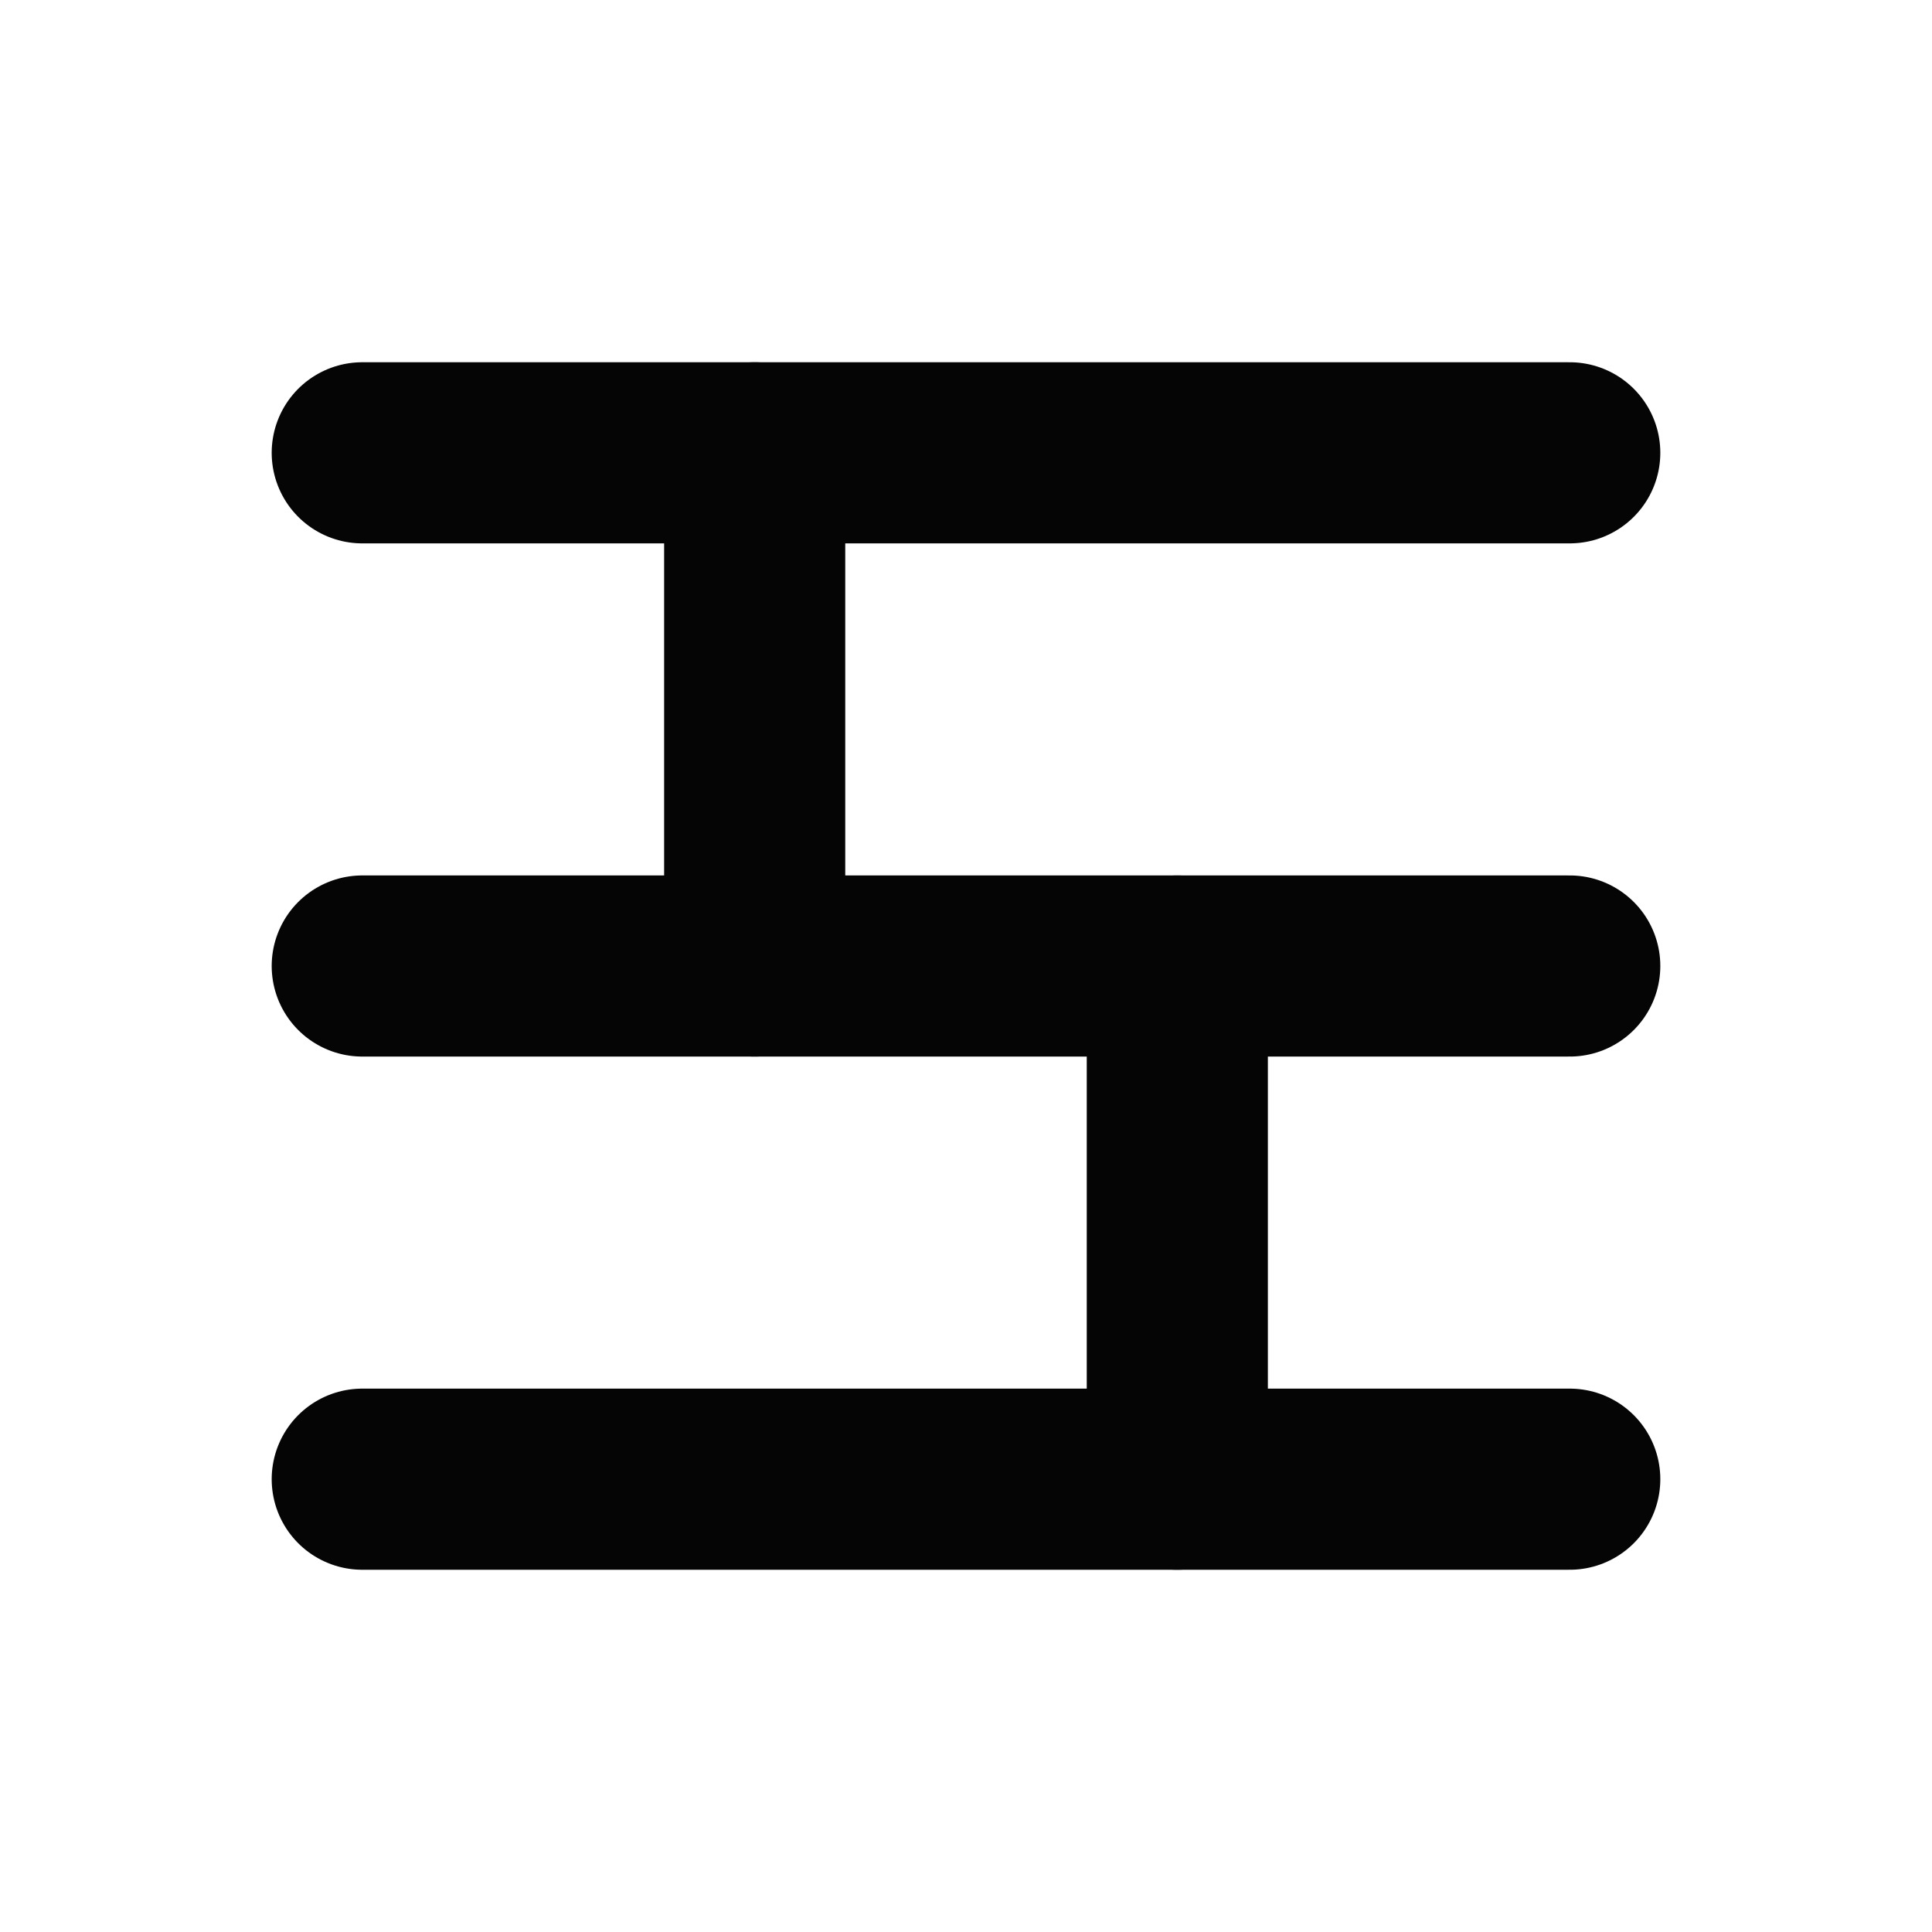
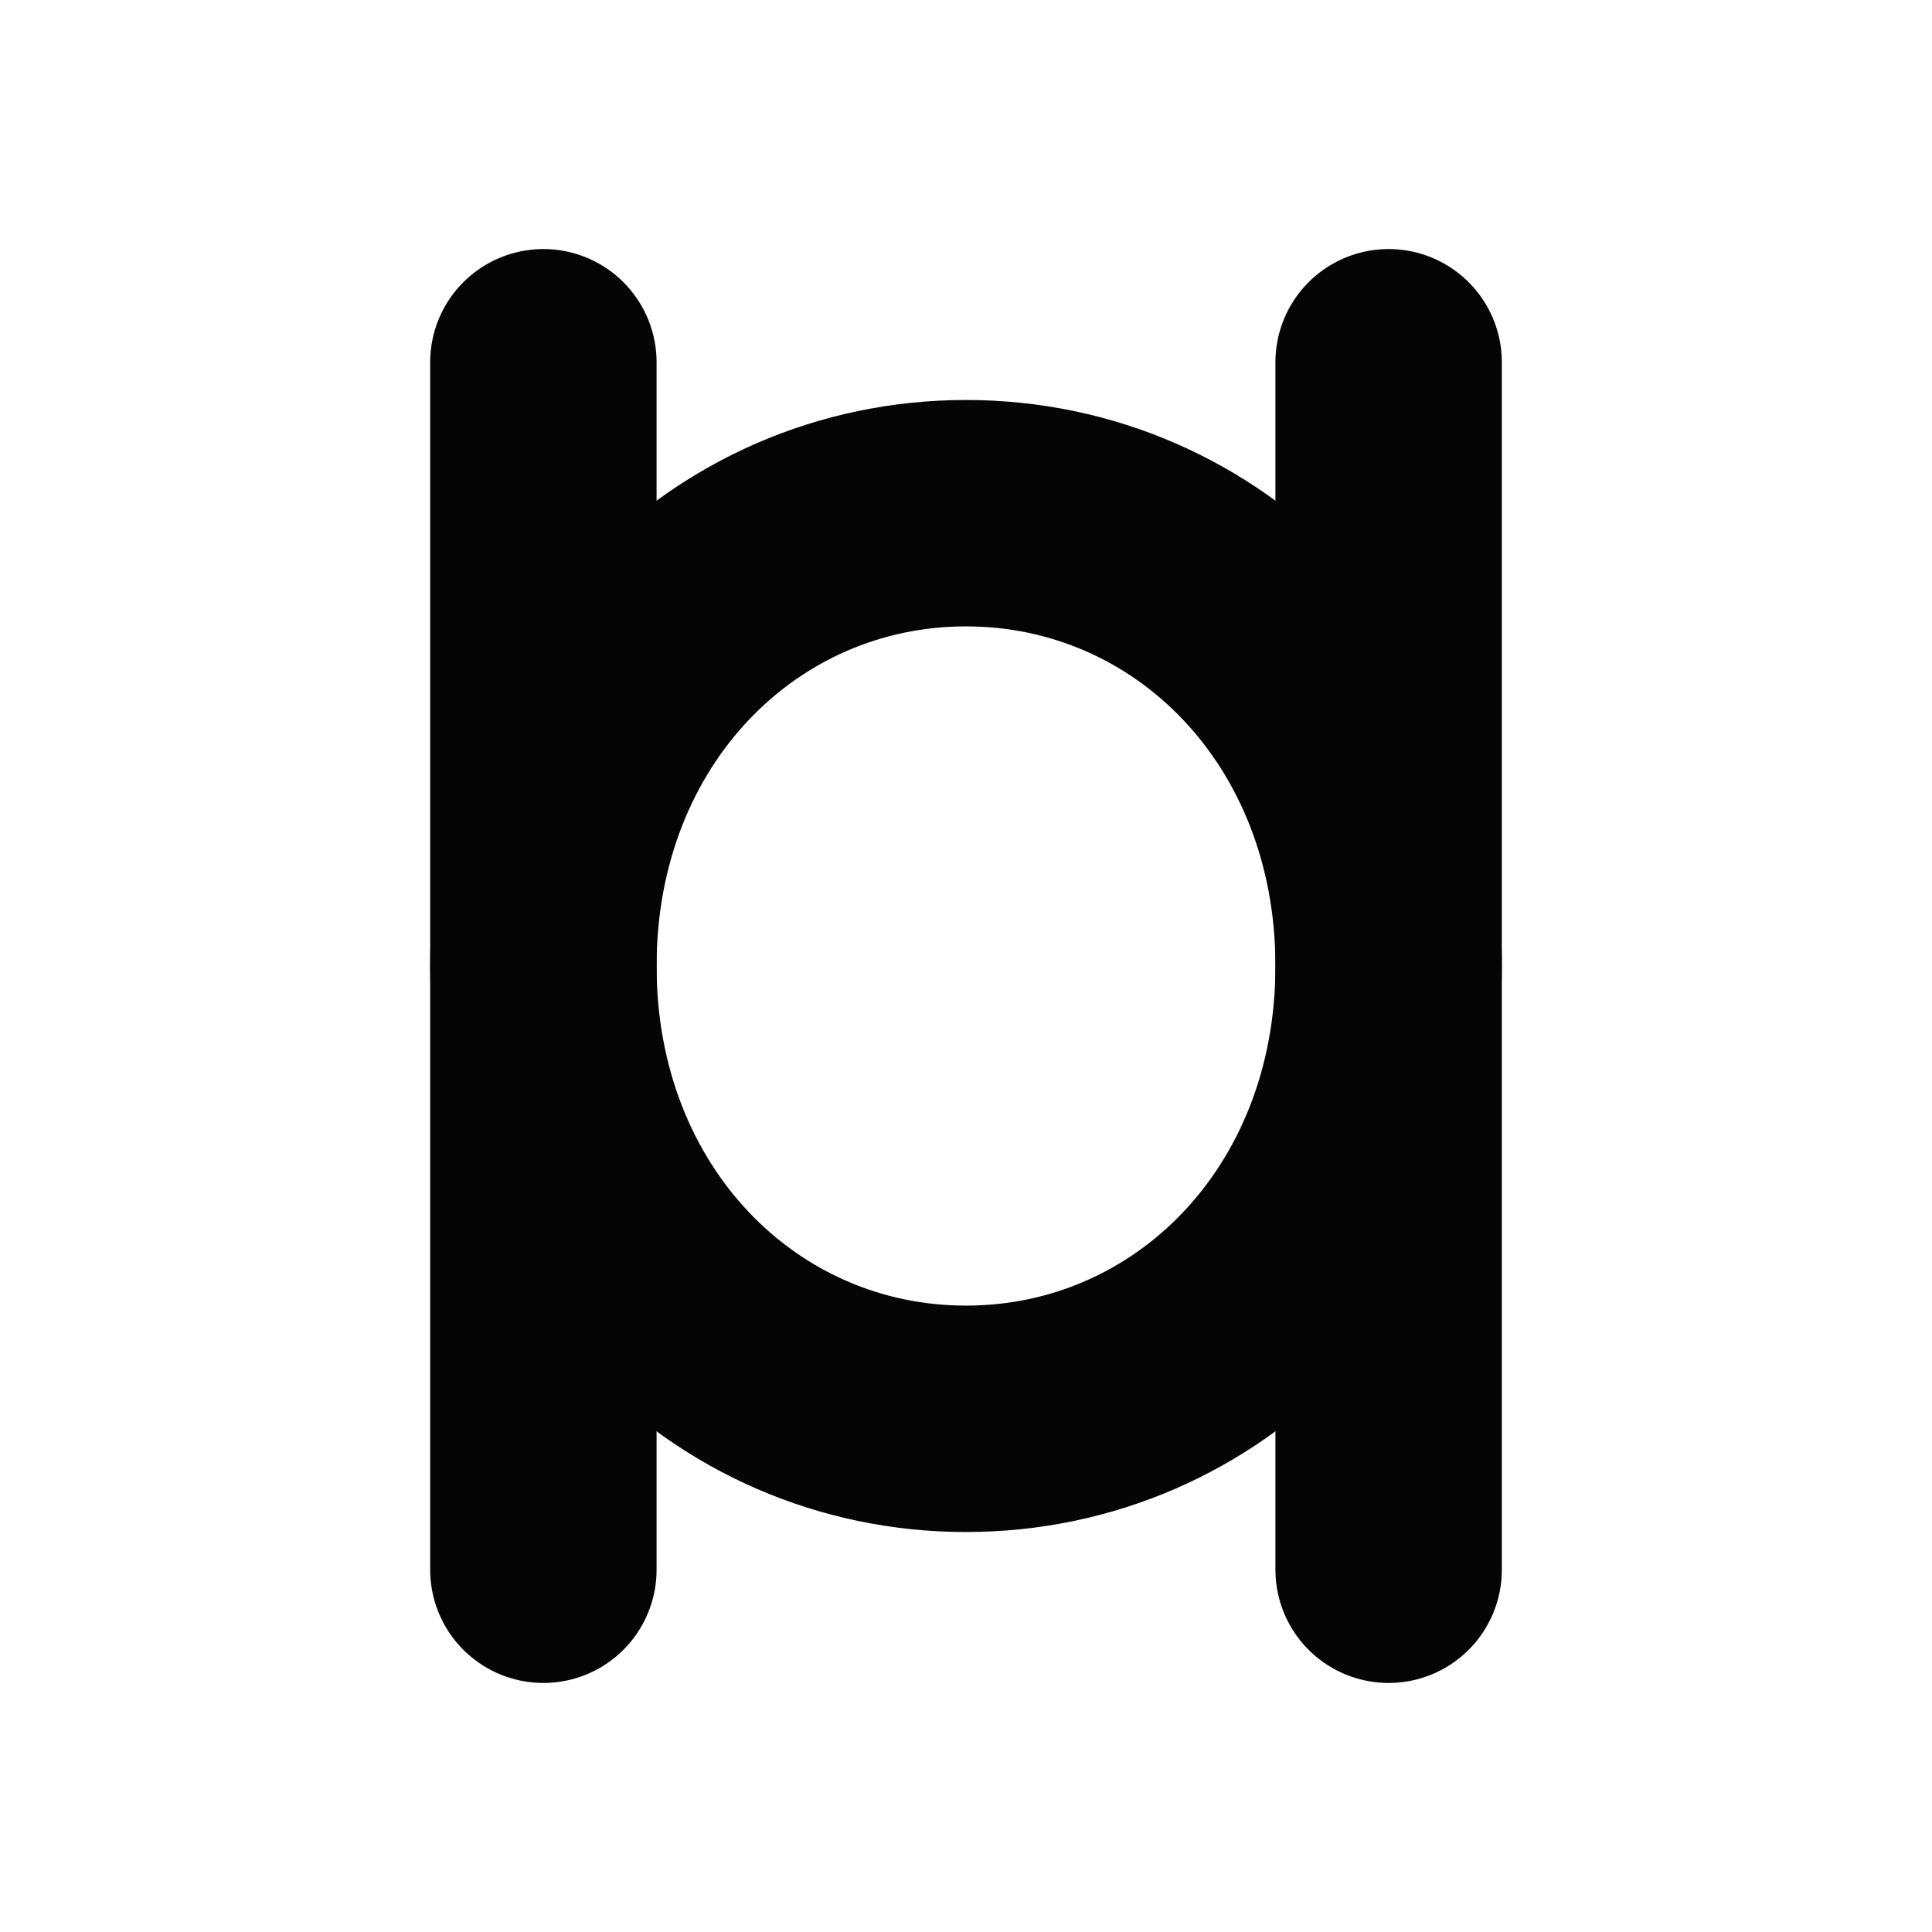
<svg xmlns="http://www.w3.org/2000/svg" viewBox="0 0 64 64">
  <rect width="64" height="64" fill="none" />
-   <g fill="none" stroke="#050505" stroke-linecap="round" stroke-linejoin="round" stroke-width="6">
-     <path d="M12 15h40" />
-     <path d="M12 32h40" />
-     <path d="M12 49h40" />
-     <path d="M25 15v17" />
-     <path d="M39 32v17" />
+   <g fill="none" stroke="#050505" stroke-linecap="round" stroke-linejoin="round" stroke-width="7.5">
+     <path d="M18 12v40" />
+     <path d="M46 12v40" />
+     <path d="M18 32c0-8.7 6.3-15 14-15s14 6.3 14 15-6.3 15-14 15-14-6.3-14-15Z" />
  </g>
</svg>
